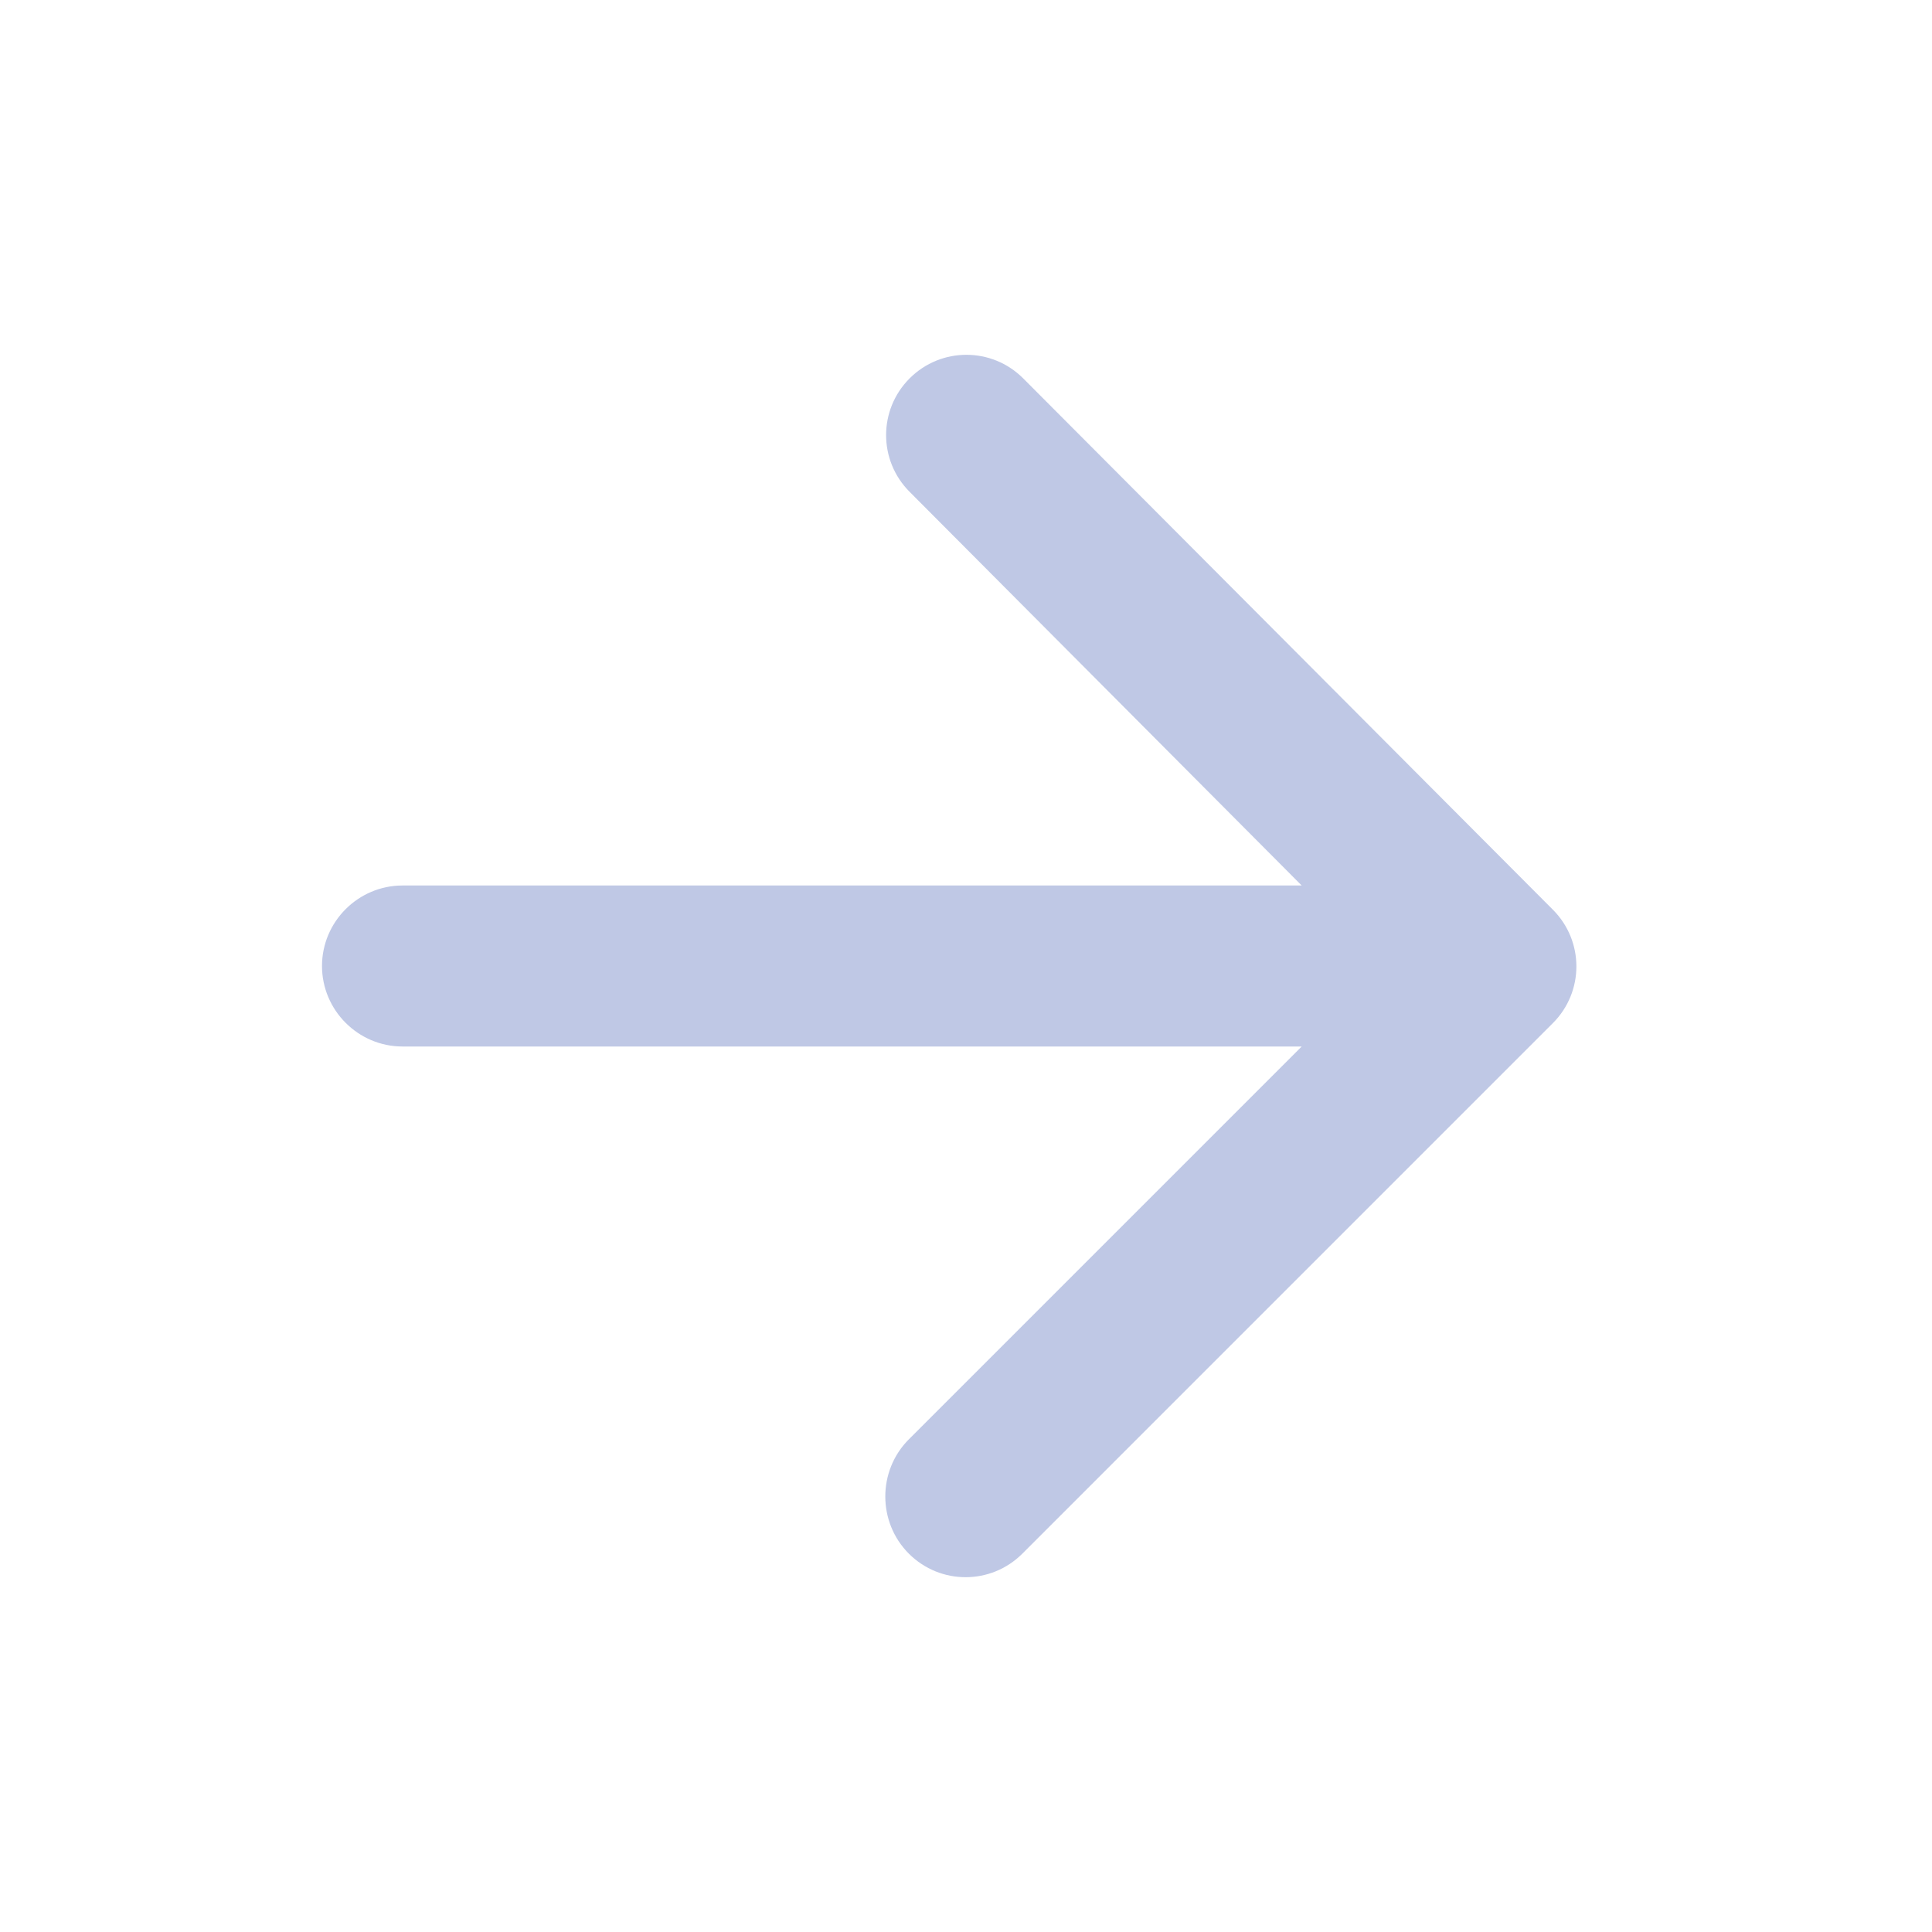
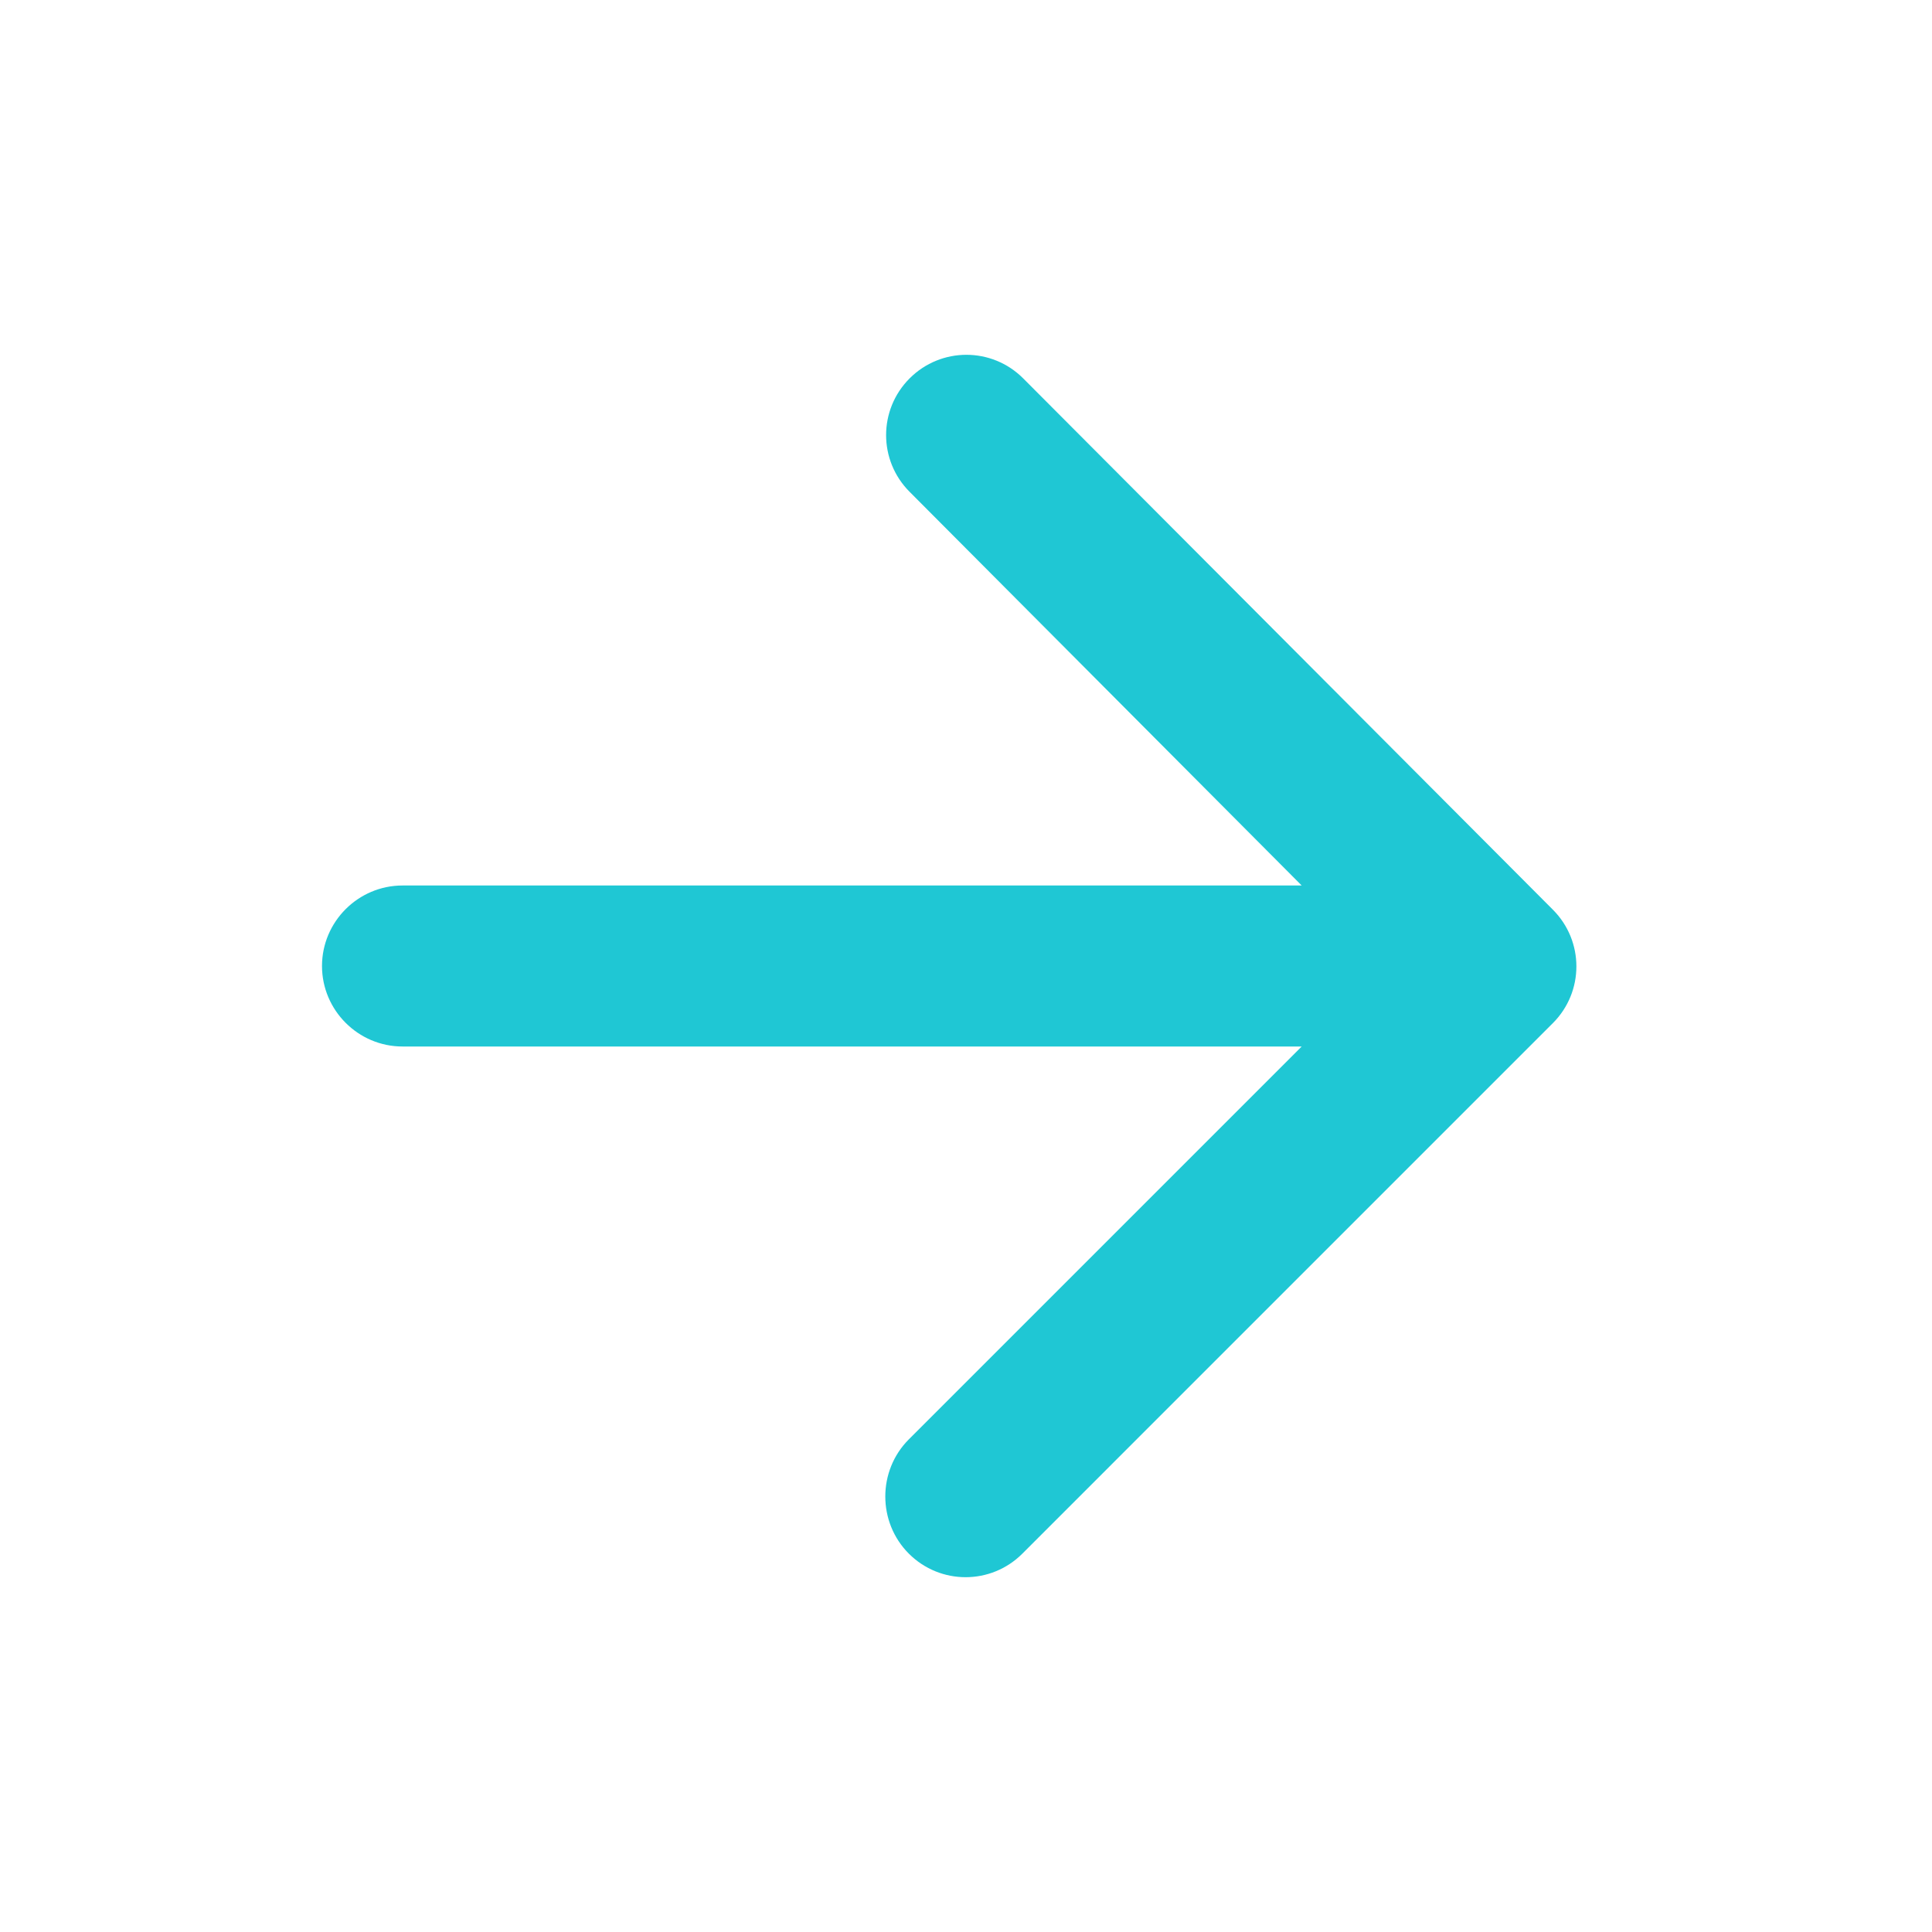
<svg xmlns="http://www.w3.org/2000/svg" viewBox="0 0 24 24" color="primary" width="24px" class="sc-bcPKhP bIlHZF">
-   <path fill="#bfc8e5" d="M5 13H16.17L11.29 17.88C10.9 18.27 10.9 18.91 11.29 19.3C11.68 19.69 12.31 19.69 12.7 19.3L19.29 12.71C19.68 12.32 19.68 11.69 19.29 11.3L12.71 4.7C12.32 4.31 11.69 4.31 11.3 4.7C10.91 5.09 10.91 5.72 11.3 6.11L16.17 11H5C4.45 11 4 11.45 4 12C4 12.55 4.45 13 5 13Z" />
+   <path fill="#1fc7d4" d="M5 13H16.17L11.29 17.88C10.9 18.27 10.9 18.91 11.29 19.3C11.68 19.69 12.31 19.69 12.7 19.3L19.29 12.71C19.68 12.32 19.68 11.69 19.29 11.3L12.71 4.7C12.32 4.31 11.69 4.31 11.3 4.7C10.91 5.09 10.91 5.72 11.3 6.11L16.17 11H5C4.45 11 4 11.45 4 12C4 12.55 4.45 13 5 13Z" />
</svg>
